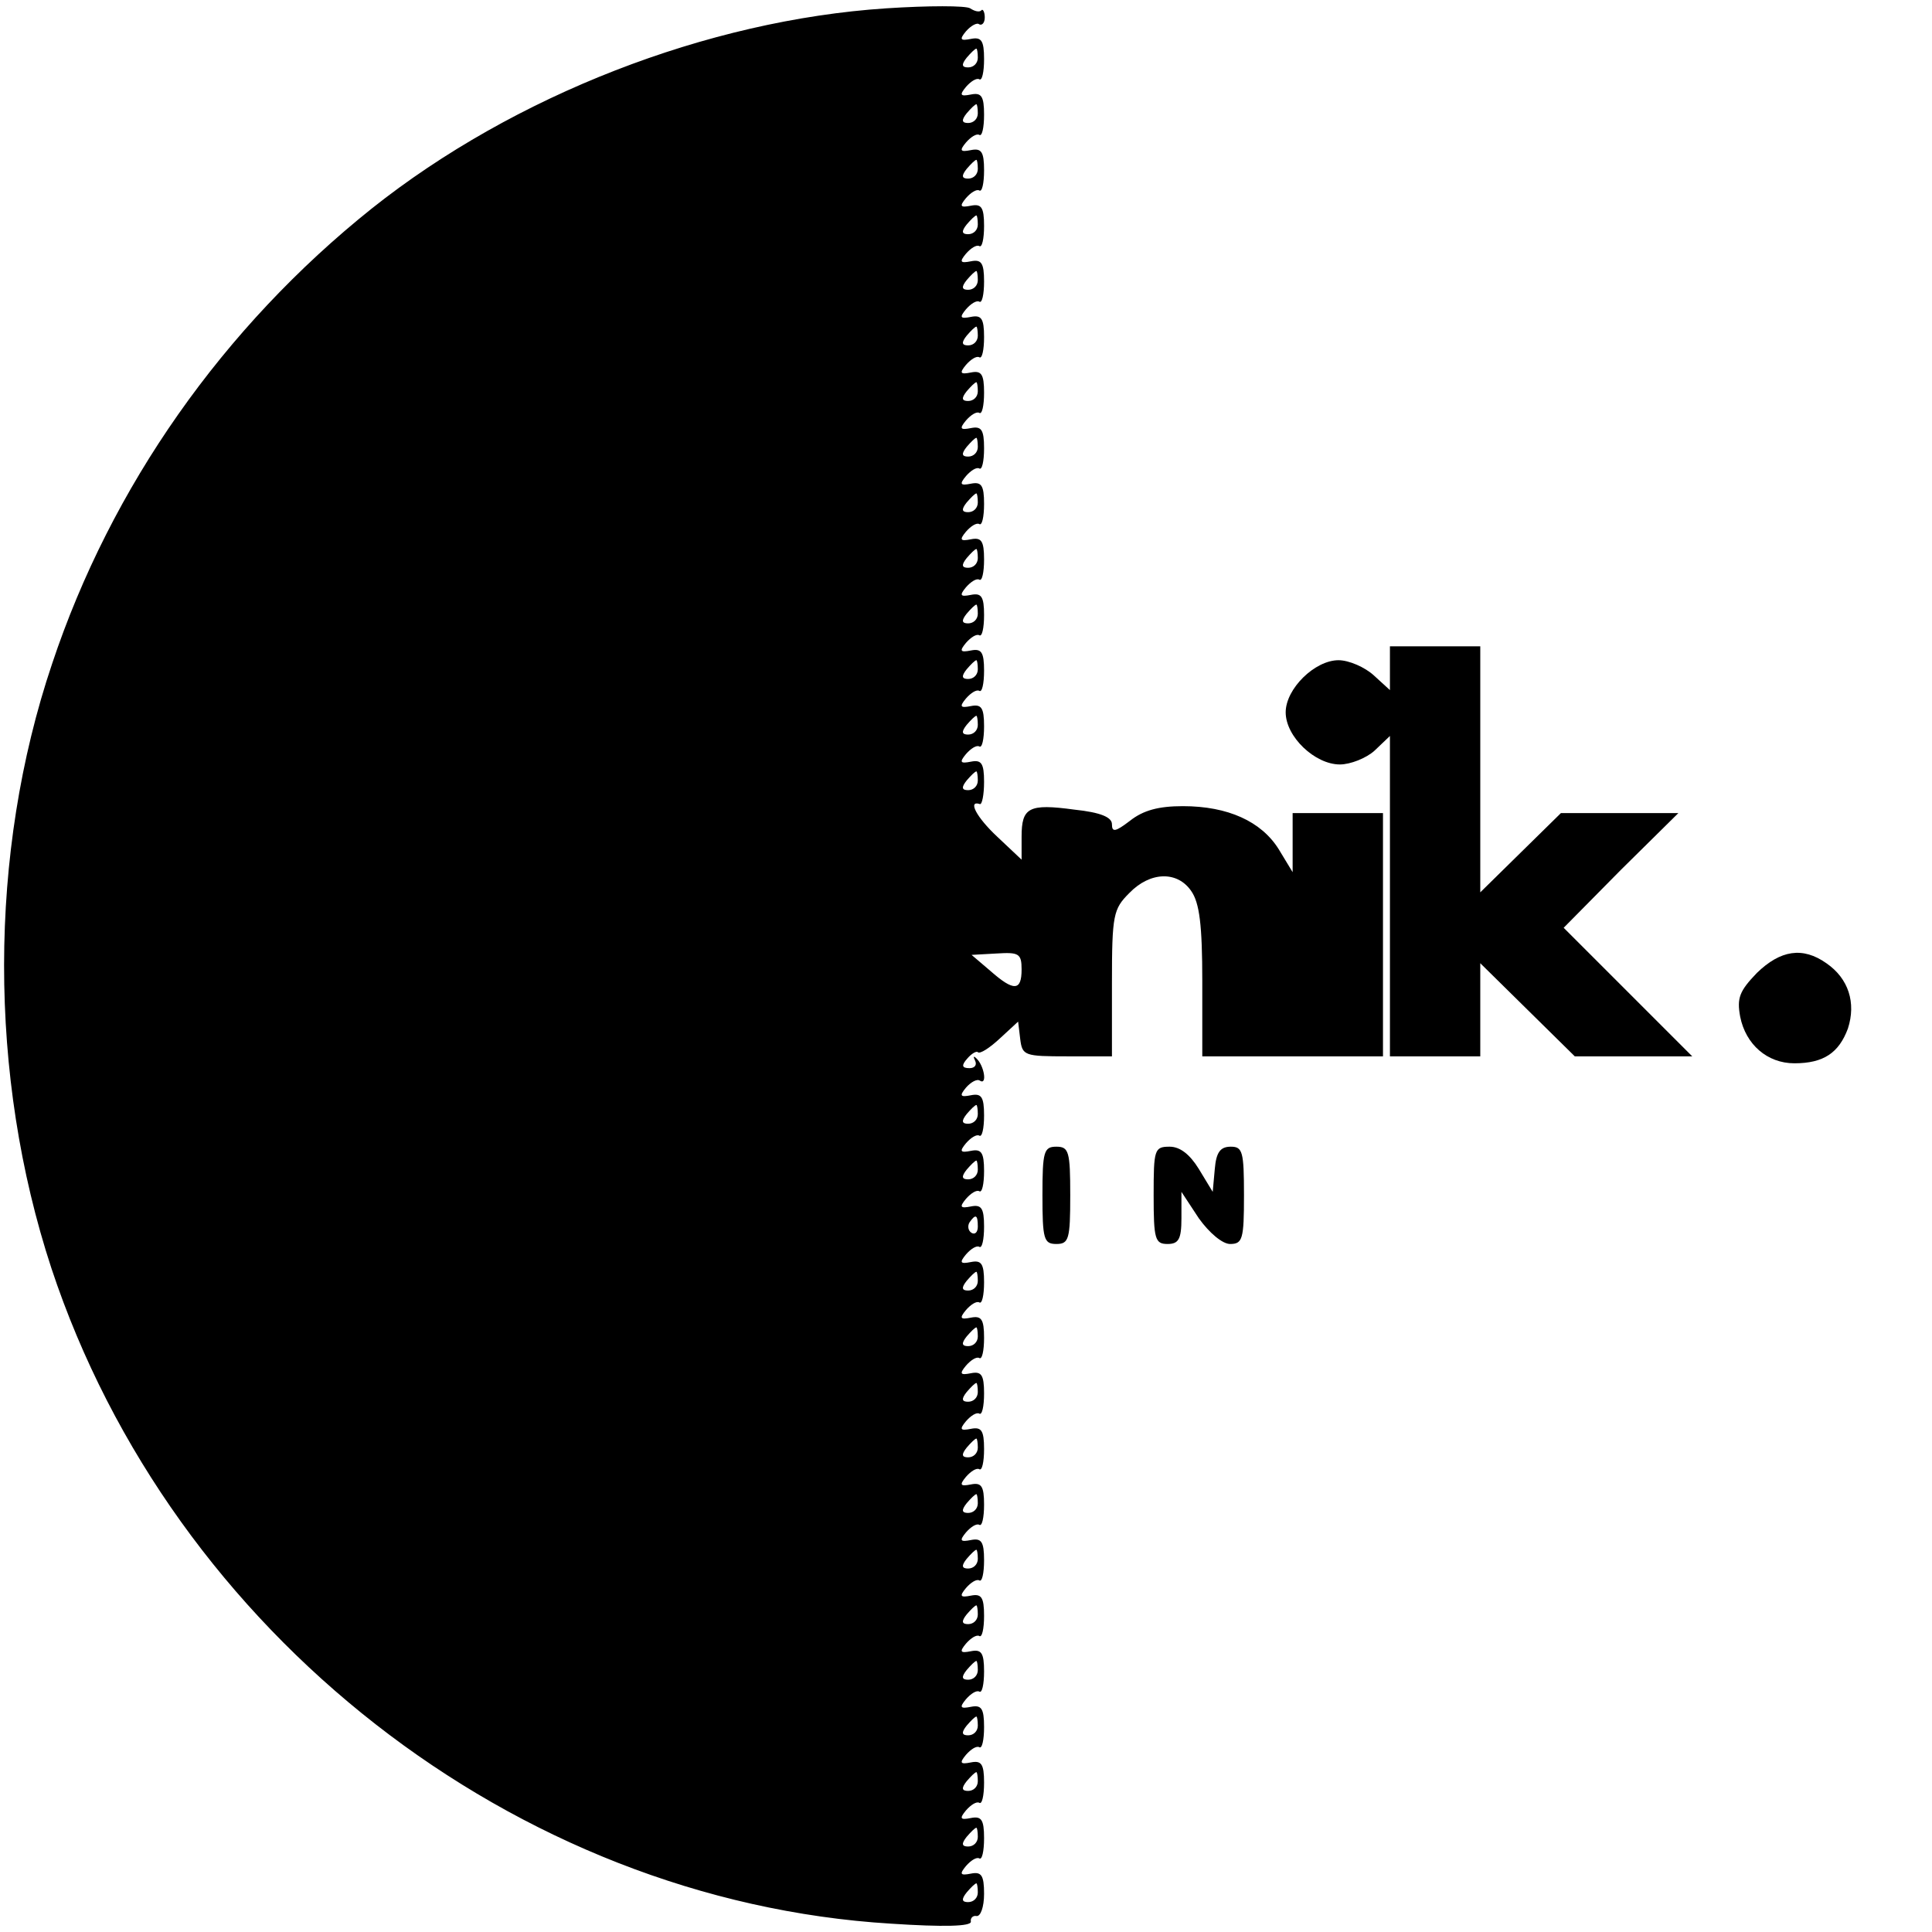
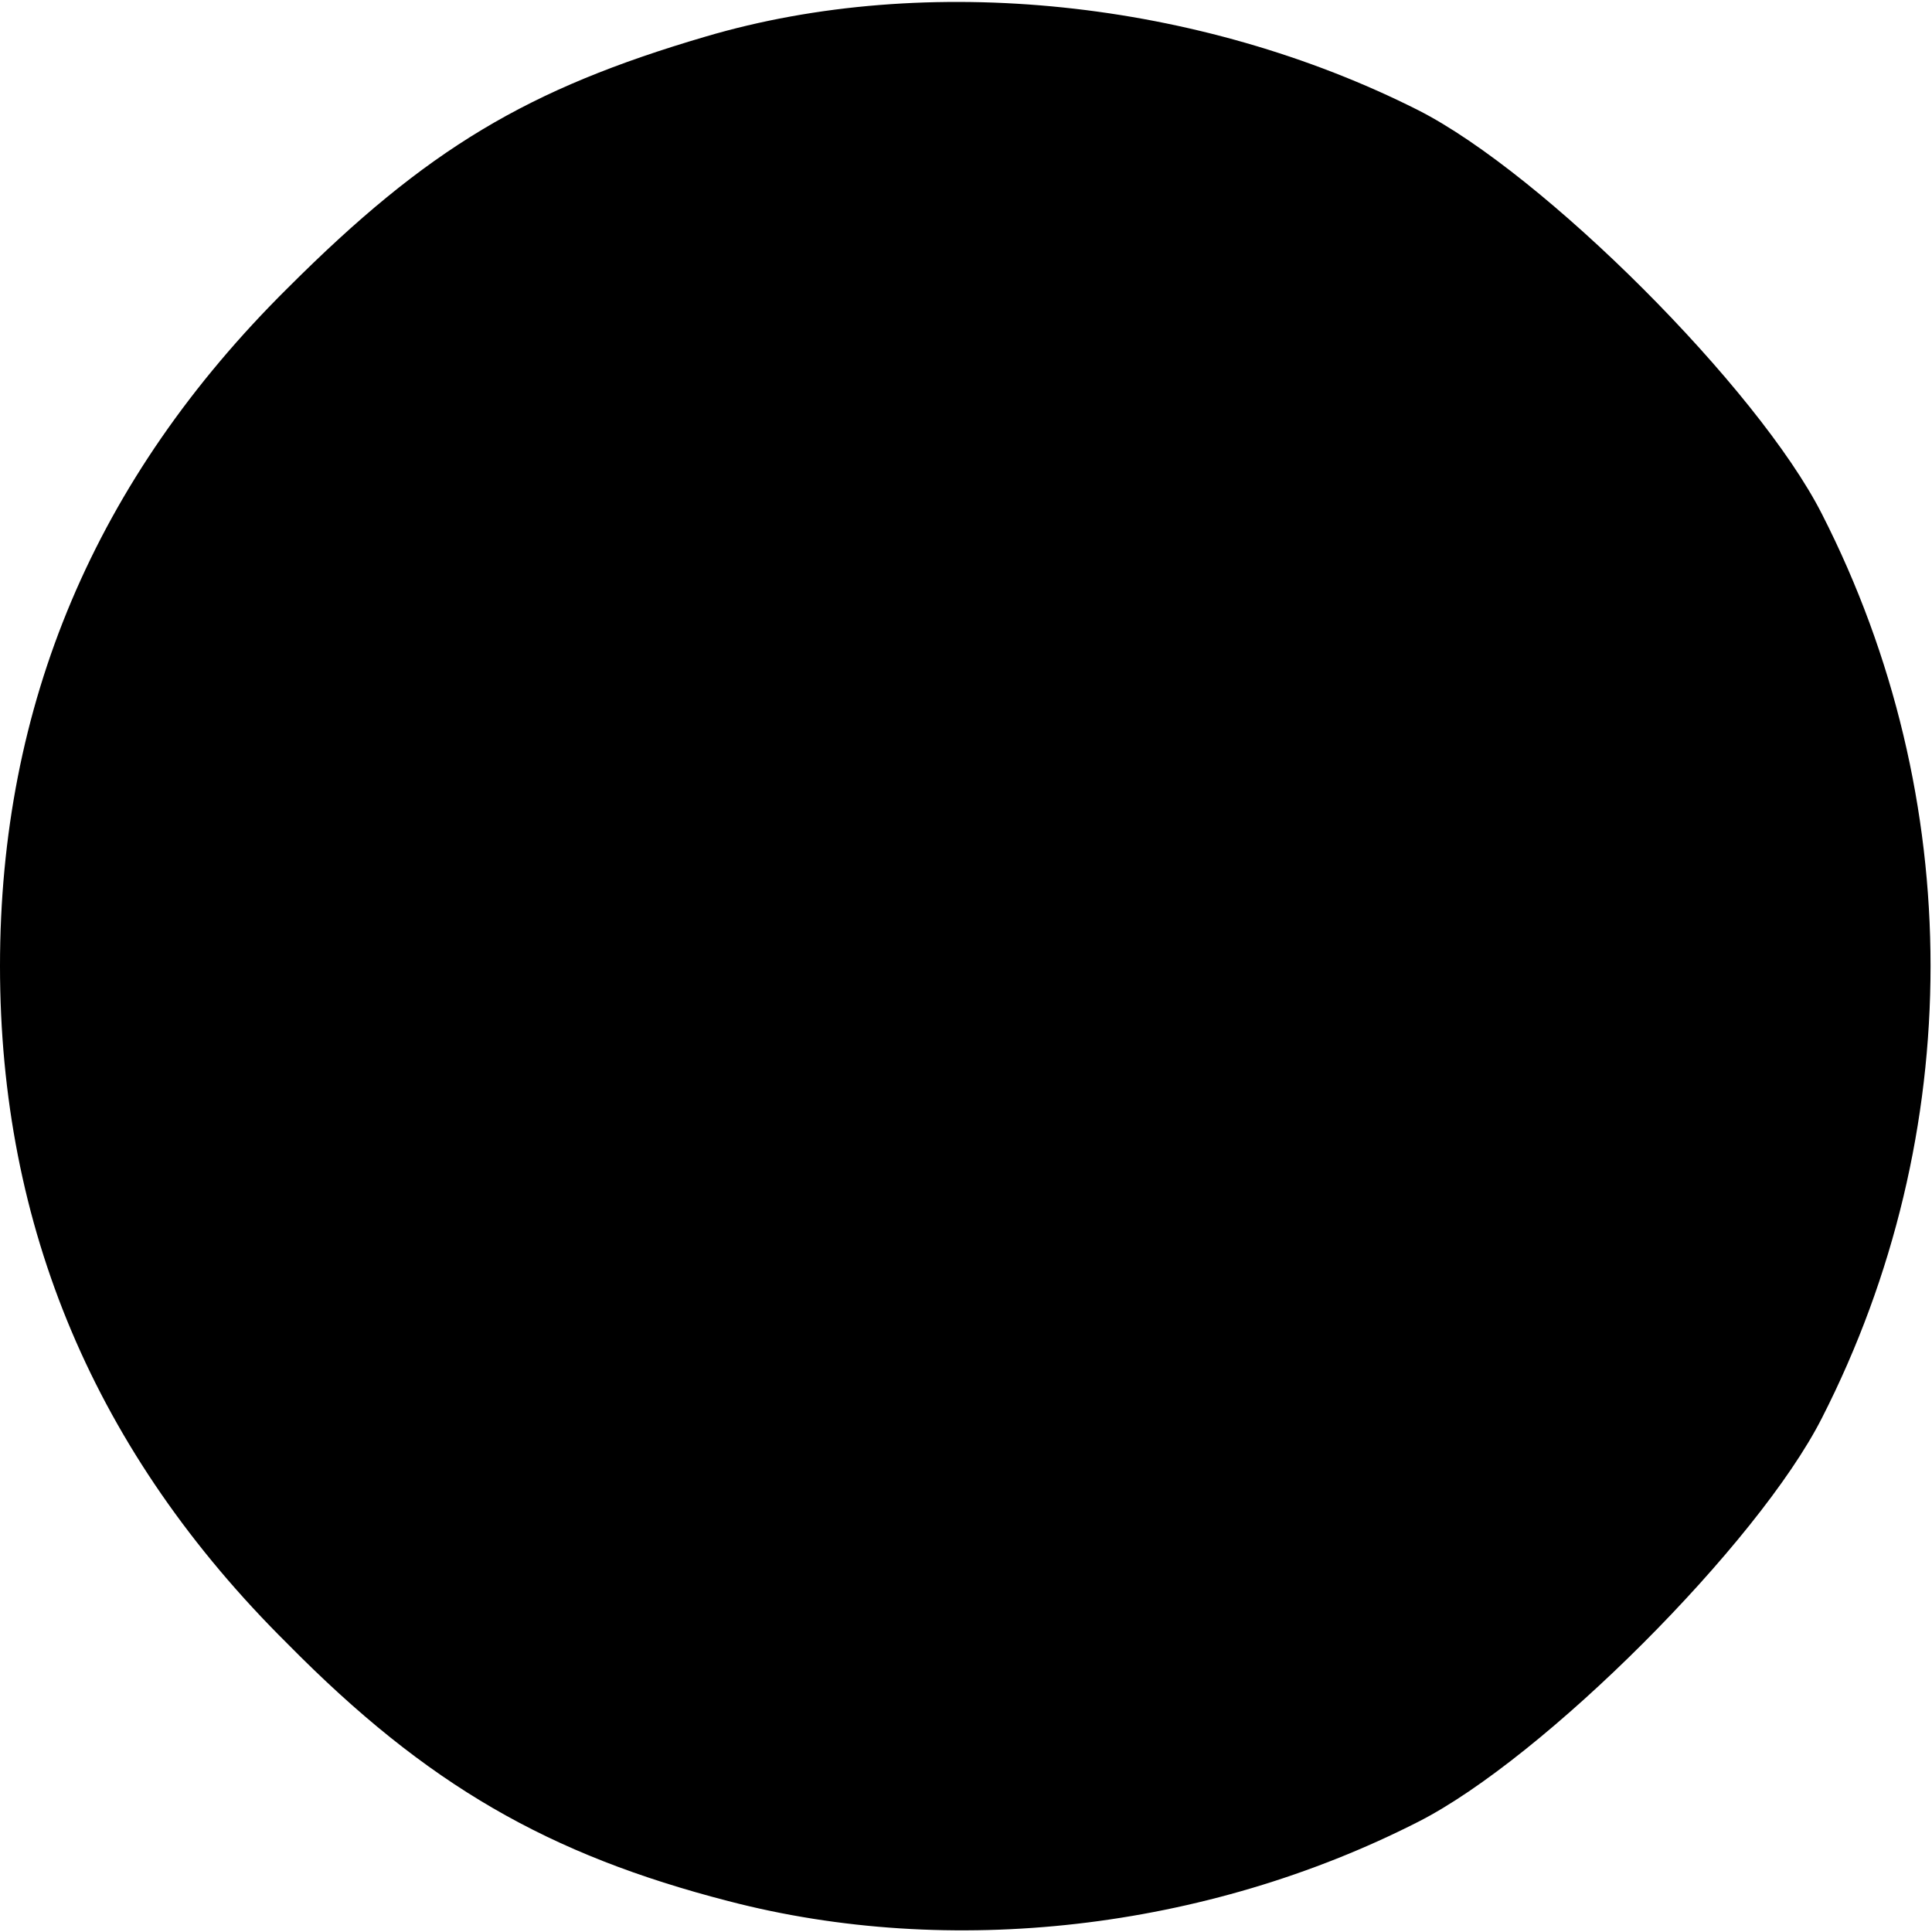
- <svg xmlns="http://www.w3.org/2000/svg" version="1.0" width="278pt" height="278pt" viewBox="0 0 278 278" preserveAspectRatio="xMidYMid meet">
-   <g transform="translate(0,278) scale(0.1,-0.1)" fill="#000000" stroke="none">
-     <path d="M1275 2768 c-257 -17 -535 -125 -740 -288 -214 -171 -375 -400 -460 -655 -92 -273 -92 -593 -1 -870 174 -525 667 -910 1208 -943 76 -5 116 -4 115 3 -1 5 3 9 8 8 6 -1 11 13 11 32 0 27 -4 32 -19 29 -15 -3 -17 -1 -7 11 7 8 15 13 19 11 4 -3 7 10 7 29 0 27 -4 32 -19 29 -15 -3 -17 -1 -7 11 7 8 15 13 19 11 4 -3 7 10 7 29 0 27 -4 32 -19 29 -15 -3 -17 -1 -7 11 7 8 15 13 19 11 4 -3 7 10 7 29 0 27 -4 32 -19 29 -15 -3 -17 -1 -7 11 7 8 15 13 19 11 4 -3 7 10 7 29 0 27 -4 32 -19 29 -15 -3 -17 -1 -7 11 7 8 15 13 19 11 4 -3 7 10 7 29 0 27 -4 32 -19 29 -15 -3 -17 -1 -7 11 7 8 15 13 19 11 4 -3 7 10 7 29 0 27 -4 32 -19 29 -15 -3 -17 -1 -7 11 7 8 15 13 19 11 4 -3 7 10 7 29 0 27 -4 32 -19 29 -15 -3 -17 -1 -7 11 7 8 15 13 19 11 4 -3 7 10 7 29 0 27 -4 32 -19 29 -15 -3 -17 -1 -7 11 7 8 15 13 19 11 4 -3 7 10 7 29 0 27 -4 32 -19 29 -15 -3 -17 -1 -7 11 7 8 15 13 19 11 4 -3 7 10 7 29 0 27 -4 32 -19 29 -15 -3 -17 -1 -7 11 7 8 15 13 19 11 4 -3 7 10 7 29 0 27 -4 32 -19 29 -15 -3 -17 -1 -7 11 7 8 15 13 19 11 4 -3 7 10 7 29 0 27 -4 32 -19 29 -15 -3 -17 -1 -7 11 7 8 15 13 19 11 4 -3 7 10 7 29 0 27 -4 32 -19 29 -15 -3 -17 -1 -7 11 7 8 15 13 19 11 4 -3 7 10 7 29 0 27 -4 32 -19 29 -15 -3 -17 -1 -7 11 7 8 16 13 20 10 11 -7 6 22 -5 32 -4 4 -5 3 -2 -3 3 -6 0 -11 -8 -11 -11 0 -12 4 -3 14 6 7 13 11 15 9 3 -3 17 6 32 20 l26 24 3 -25 c3 -24 6 -25 68 -25 l64 0 0 105 c0 99 2 107 25 130 30 31 69 32 89 3 12 -17 16 -49 16 -130 l0 -108 130 0 130 0 0 175 0 175 -65 0 -65 0 0 -42 0 -43 -20 33 c-25 40 -73 62 -138 62 -35 0 -57 -6 -76 -21 -21 -16 -26 -17 -26 -5 0 10 -16 17 -54 21 -66 9 -76 3 -76 -39 l0 -33 -35 33 c-30 28 -43 53 -25 47 3 -1 6 13 6 32 0 27 -4 32 -19 29 -15 -3 -17 -1 -7 11 7 8 15 13 19 11 4 -3 7 10 7 29 0 27 -4 32 -19 29 -15 -3 -17 -1 -7 11 7 8 15 13 19 11 4 -3 7 10 7 29 0 27 -4 32 -19 29 -15 -3 -17 -1 -7 11 7 8 15 13 19 11 4 -3 7 10 7 29 0 27 -4 32 -19 29 -15 -3 -17 -1 -7 11 7 8 15 13 19 11 4 -3 7 10 7 29 0 27 -4 32 -19 29 -15 -3 -17 -1 -7 11 7 8 15 13 19 11 4 -3 7 10 7 29 0 27 -4 32 -19 29 -15 -3 -17 -1 -7 11 7 8 15 13 19 11 4 -3 7 10 7 29 0 27 -4 32 -19 29 -15 -3 -17 -1 -7 11 7 8 15 13 19 11 4 -3 7 10 7 29 0 27 -4 32 -19 29 -15 -3 -17 -1 -7 11 7 8 15 13 19 11 4 -3 7 10 7 29 0 27 -4 32 -19 29 -15 -3 -17 -1 -7 11 7 8 15 13 19 11 4 -3 7 10 7 29 0 27 -4 32 -19 29 -15 -3 -17 -1 -7 11 7 8 15 13 19 11 4 -3 7 10 7 29 0 27 -4 32 -19 29 -15 -3 -17 -1 -7 11 7 8 15 13 19 11 4 -3 7 10 7 29 0 27 -4 32 -19 29 -15 -3 -17 -1 -7 11 7 8 15 13 19 11 4 -3 7 10 7 29 0 27 -4 32 -19 29 -15 -3 -17 -1 -7 11 7 8 15 13 19 11 4 -3 7 10 7 29 0 27 -4 32 -19 29 -15 -3 -17 -1 -7 11 7 8 16 13 19 10 4 -2 8 2 8 10 0 8 -3 13 -5 10 -3 -3 -10 -1 -16 3 -6 4 -60 4 -121 0z m132 -71 c0 -8 -6 -14 -14 -14 -9 0 -10 4 -2 14 6 7 12 13 14 13 1 0 2 -6 2 -13z m0 -80 c0 -8 -6 -14 -14 -14 -9 0 -10 4 -2 14 6 7 12 13 14 13 1 0 2 -6 2 -13z m0 -80 c0 -8 -6 -14 -14 -14 -9 0 -10 4 -2 14 6 7 12 13 14 13 1 0 2 -6 2 -13z m0 -80 c0 -8 -6 -14 -14 -14 -9 0 -10 4 -2 14 6 7 12 13 14 13 1 0 2 -6 2 -13z m0 -80 c0 -8 -6 -14 -14 -14 -9 0 -10 4 -2 14 6 7 12 13 14 13 1 0 2 -6 2 -13z m0 -80 c0 -8 -6 -14 -14 -14 -9 0 -10 4 -2 14 6 7 12 13 14 13 1 0 2 -6 2 -13z m0 -80 c0 -8 -6 -14 -14 -14 -9 0 -10 4 -2 14 6 7 12 13 14 13 1 0 2 -6 2 -13z m0 -80 c0 -8 -6 -14 -14 -14 -9 0 -10 4 -2 14 6 7 12 13 14 13 1 0 2 -6 2 -13z m0 -80 c0 -8 -6 -14 -14 -14 -9 0 -10 4 -2 14 6 7 12 13 14 13 1 0 2 -6 2 -13z m0 -80 c0 -8 -6 -14 -14 -14 -9 0 -10 4 -2 14 6 7 12 13 14 13 1 0 2 -6 2 -13z m0 -80 c0 -8 -6 -14 -14 -14 -9 0 -10 4 -2 14 6 7 12 13 14 13 1 0 2 -6 2 -13z m0 -80 c0 -8 -6 -14 -14 -14 -9 0 -10 4 -2 14 6 7 12 13 14 13 1 0 2 -6 2 -13z m0 -80 c0 -8 -6 -14 -14 -14 -9 0 -10 4 -2 14 6 7 12 13 14 13 1 0 2 -6 2 -13z m0 -80 c0 -8 -6 -14 -14 -14 -9 0 -10 4 -2 14 6 7 12 13 14 13 1 0 2 -6 2 -13z m63 -272 c0 -31 -11 -32 -45 -2 l-27 23 36 2 c32 2 36 0 36 -23z m-63 -208 c0 -8 -6 -14 -14 -14 -9 0 -10 4 -2 14 6 7 12 13 14 13 1 0 2 -6 2 -13z m0 -80 c0 -8 -6 -14 -14 -14 -9 0 -10 4 -2 14 6 7 12 13 14 13 1 0 2 -6 2 -13z m0 -82 c0 -8 -4 -12 -9 -9 -5 3 -6 10 -3 15 9 13 12 11 12 -6z m0 -78 c0 -8 -6 -14 -14 -14 -9 0 -10 4 -2 14 6 7 12 13 14 13 1 0 2 -6 2 -13z m0 -80 c0 -8 -6 -14 -14 -14 -9 0 -10 4 -2 14 6 7 12 13 14 13 1 0 2 -6 2 -13z m0 -80 c0 -8 -6 -14 -14 -14 -9 0 -10 4 -2 14 6 7 12 13 14 13 1 0 2 -6 2 -13z m0 -80 c0 -8 -6 -14 -14 -14 -9 0 -10 4 -2 14 6 7 12 13 14 13 1 0 2 -6 2 -13z m0 -80 c0 -8 -6 -14 -14 -14 -9 0 -10 4 -2 14 6 7 12 13 14 13 1 0 2 -6 2 -13z m0 -80 c0 -8 -6 -14 -14 -14 -9 0 -10 4 -2 14 6 7 12 13 14 13 1 0 2 -6 2 -13z m0 -80 c0 -8 -6 -14 -14 -14 -9 0 -10 4 -2 14 6 7 12 13 14 13 1 0 2 -6 2 -13z m0 -80 c0 -8 -6 -14 -14 -14 -9 0 -10 4 -2 14 6 7 12 13 14 13 1 0 2 -6 2 -13z m0 -80 c0 -8 -6 -14 -14 -14 -9 0 -10 4 -2 14 6 7 12 13 14 13 1 0 2 -6 2 -13z m0 -80 c0 -8 -6 -14 -14 -14 -9 0 -10 4 -2 14 6 7 12 13 14 13 1 0 2 -6 2 -13z m0 -80 c0 -8 -6 -14 -14 -14 -9 0 -10 4 -2 14 6 7 12 13 14 13 1 0 2 -6 2 -13z m0 -80 c0 -8 -6 -14 -14 -14 -9 0 -10 4 -2 14 6 7 12 13 14 13 1 0 2 -6 2 -13z" />
-     <path d="M2000 1818 l0 -31 -23 21 c-13 12 -36 22 -51 22 -34 0 -76 -41 -76 -75 0 -35 42 -75 78 -75 15 0 38 9 50 20 l22 21 0 -231 0 -230 65 0 65 0 0 67 0 67 68 -67 68 -67 84 0 85 0 -93 93 -92 92 82 83 83 82 -85 0 -84 0 -58 -57 -58 -57 0 177 0 177 -65 0 -65 0 0 -32z" />
-     <path d="M2528 1380 c-25 -26 -29 -36 -24 -63 8 -40 39 -67 78 -67 42 0 64 15 77 50 12 37 1 72 -31 94 -34 24 -66 19 -100 -14z" />
-     <path d="M1500 1060 c0 -63 2 -70 20 -70 18 0 20 7 20 70 0 63 -2 70 -20 70 -18 0 -20 -7 -20 -70z" />
-     <path d="M1660 1060 c0 -63 2 -70 20 -70 16 0 20 7 20 37 l0 38 25 -38 c15 -21 34 -37 45 -37 18 0 20 7 20 70 0 63 -2 70 -19 70 -15 0 -21 -8 -23 -32 l-3 -33 -20 33 c-13 21 -27 32 -42 32 -22 0 -23 -4 -23 -70z" />
+ <svg xmlns="http://www.w3.org/2000/svg" version="1.0" width="100pt" height="100pt" viewBox="0 0 100 100" preserveAspectRatio="xMidYMid meet">
+   <g transform="translate(0,100) scale(0.1,-0.1)" fill="#000000" stroke="none">
+     <path d="M365 981 c-92 -27 -144 -58 -216 -130 -100 -99 -149 -216 -149 -351 0 -135 49 -252 149 -351 72 -73 135 -109 228 -133 115 -30 247 -15 357 41 65 33 176 144 209 209 75 147 75 321 0 468 -33 65 -144 176 -209 209 -113 57 -254 72 -369 38z" />
  </g>
</svg>
